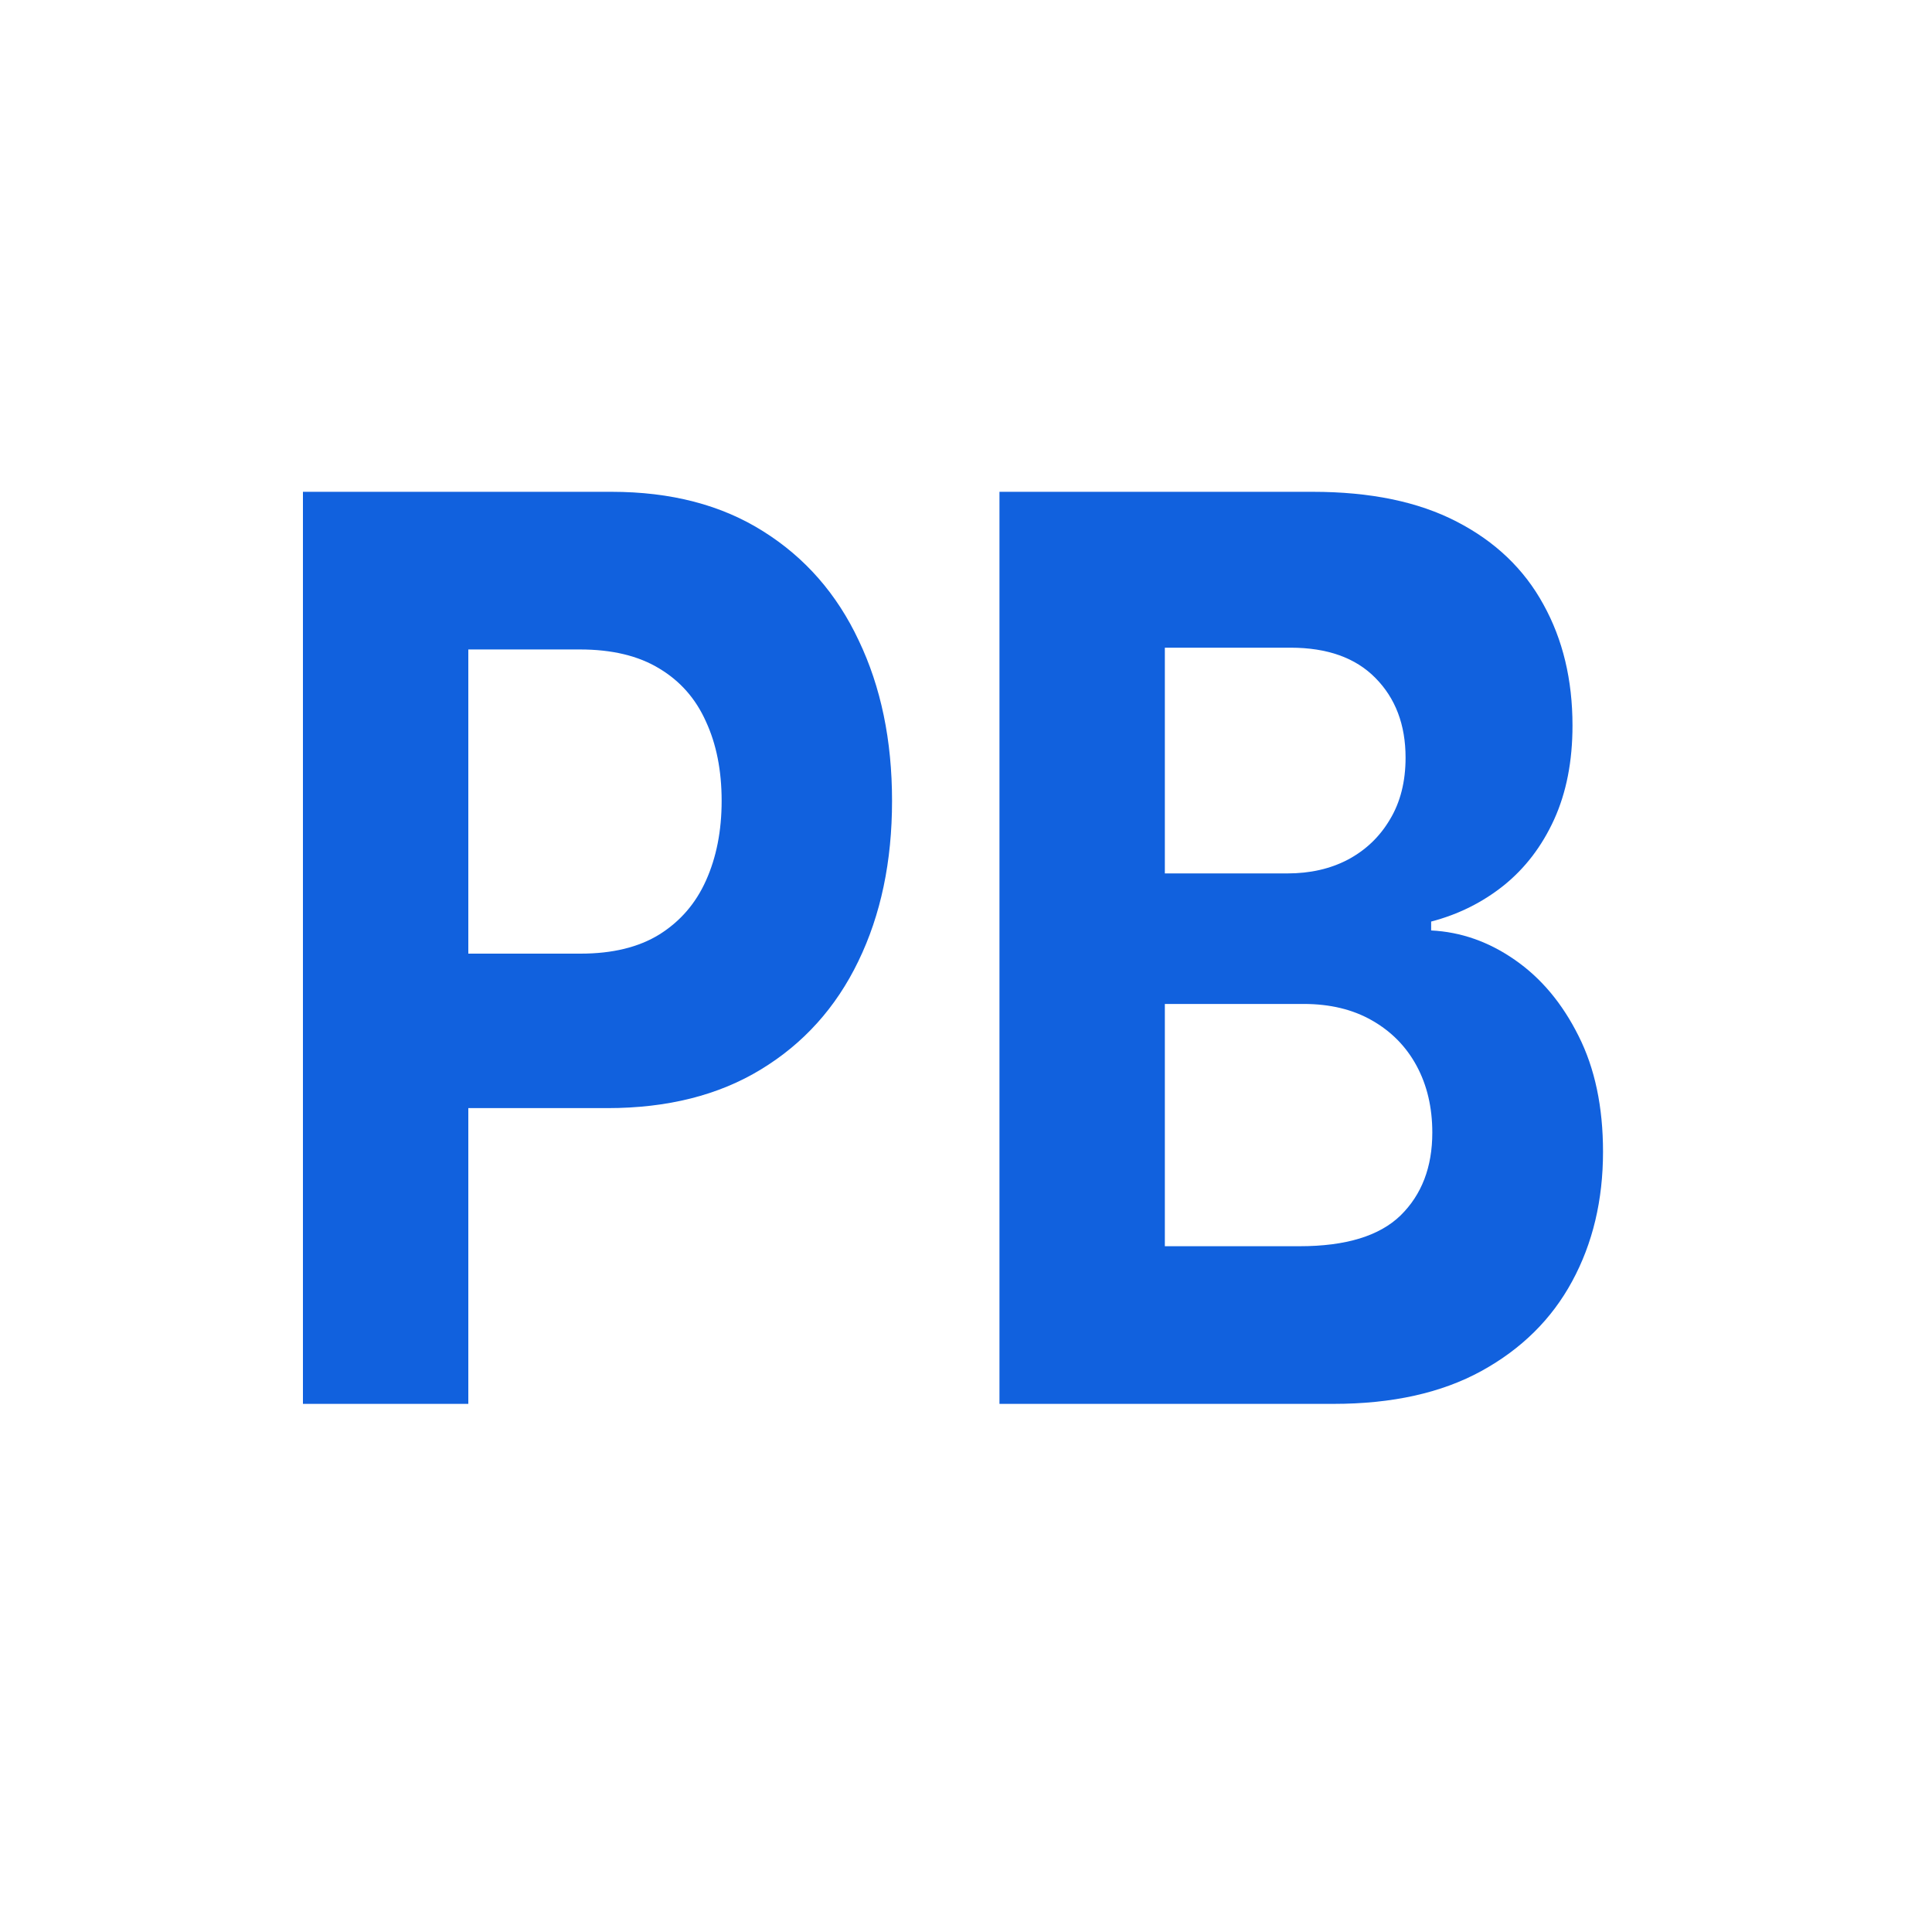
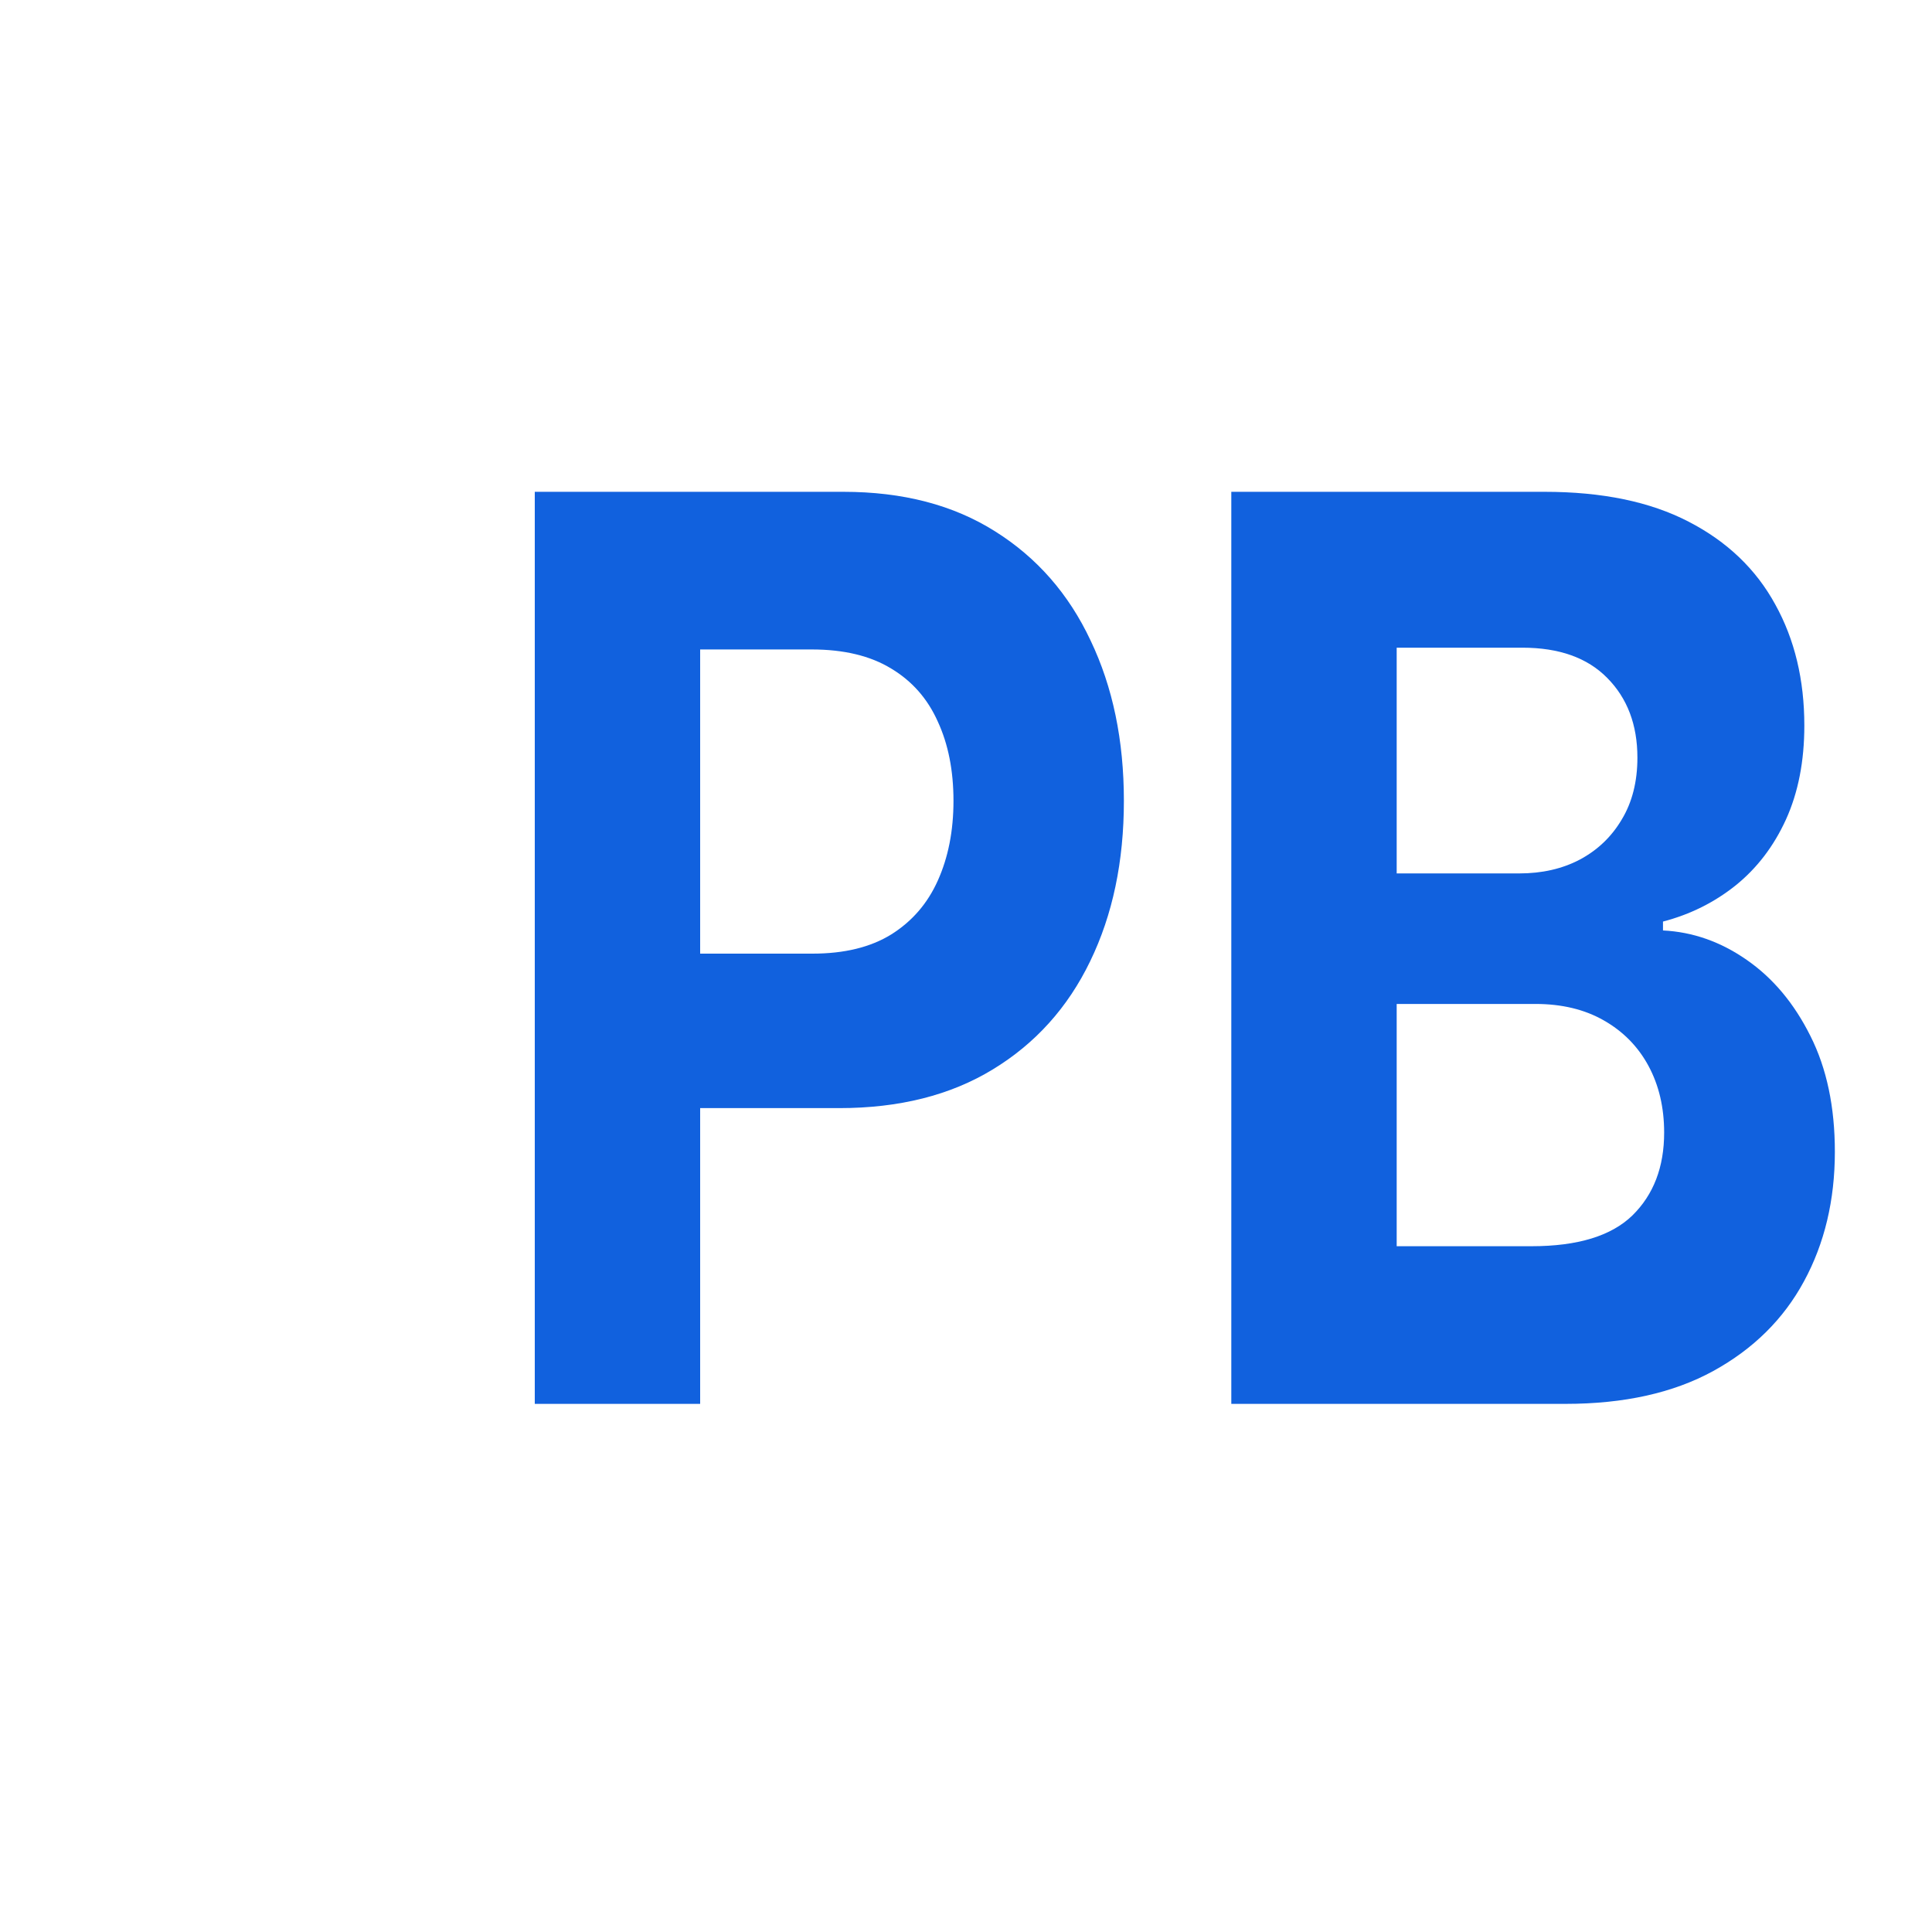
- <svg xmlns="http://www.w3.org/2000/svg" width="25" height="25" viewBox="0 0 25 25" fill="none">
+ <svg xmlns="http://www.w3.org/2000/svg" width="25" height="25" viewBox="-3 0 25 25" fill="none">
  <path d="M12.933 18.166V6.364H16.986C17.731 6.364 18.352 6.492 18.85 6.75C19.348 7.007 19.722 7.364 19.972 7.822C20.223 8.275 20.348 8.797 20.348 9.389C20.348 9.85 20.269 10.255 20.11 10.605C19.952 10.951 19.735 11.235 19.458 11.458C19.184 11.677 18.871 11.833 18.519 11.925V12.04C18.904 12.059 19.265 12.186 19.601 12.42C19.941 12.655 20.216 12.983 20.427 13.406C20.638 13.825 20.743 14.324 20.743 14.904C20.743 15.53 20.61 16.09 20.343 16.581C20.079 17.069 19.689 17.455 19.171 17.74C18.654 18.024 18.016 18.166 17.258 18.166H12.933ZM15.073 16.126H16.818C17.415 16.126 17.85 15.993 18.123 15.728C18.397 15.459 18.534 15.102 18.534 14.656C18.534 14.33 18.466 14.042 18.331 13.792C18.196 13.542 18.003 13.346 17.753 13.204C17.505 13.062 17.21 12.991 16.868 12.991H15.073V16.126ZM15.073 11.302H16.66C16.953 11.302 17.214 11.243 17.441 11.124C17.672 11.001 17.853 10.828 17.985 10.605C18.12 10.382 18.188 10.115 18.188 9.804C18.188 9.378 18.057 9.034 17.797 8.772C17.54 8.511 17.174 8.381 16.7 8.381H15.073V11.302Z" fill="#1161DE" />
  <path d="M3.92 18.166V6.364H7.914C8.682 6.364 9.336 6.534 9.877 6.876C10.417 7.215 10.829 7.685 11.112 8.288C11.399 8.888 11.543 9.579 11.543 10.363C11.543 11.147 11.398 11.838 11.107 12.438C10.818 13.037 10.397 13.504 9.847 13.838C9.3 14.172 8.637 14.339 7.86 14.339H5.314V12.34H7.514C7.926 12.34 8.265 12.257 8.532 12.092C8.802 11.923 9.003 11.69 9.135 11.395C9.27 11.095 9.338 10.751 9.338 10.363C9.338 9.971 9.27 9.629 9.135 9.337C9.003 9.041 8.802 8.813 8.532 8.651C8.262 8.486 7.919 8.404 7.504 8.404H6.06V18.166H3.92Z" fill="#1161DE" />
</svg>
